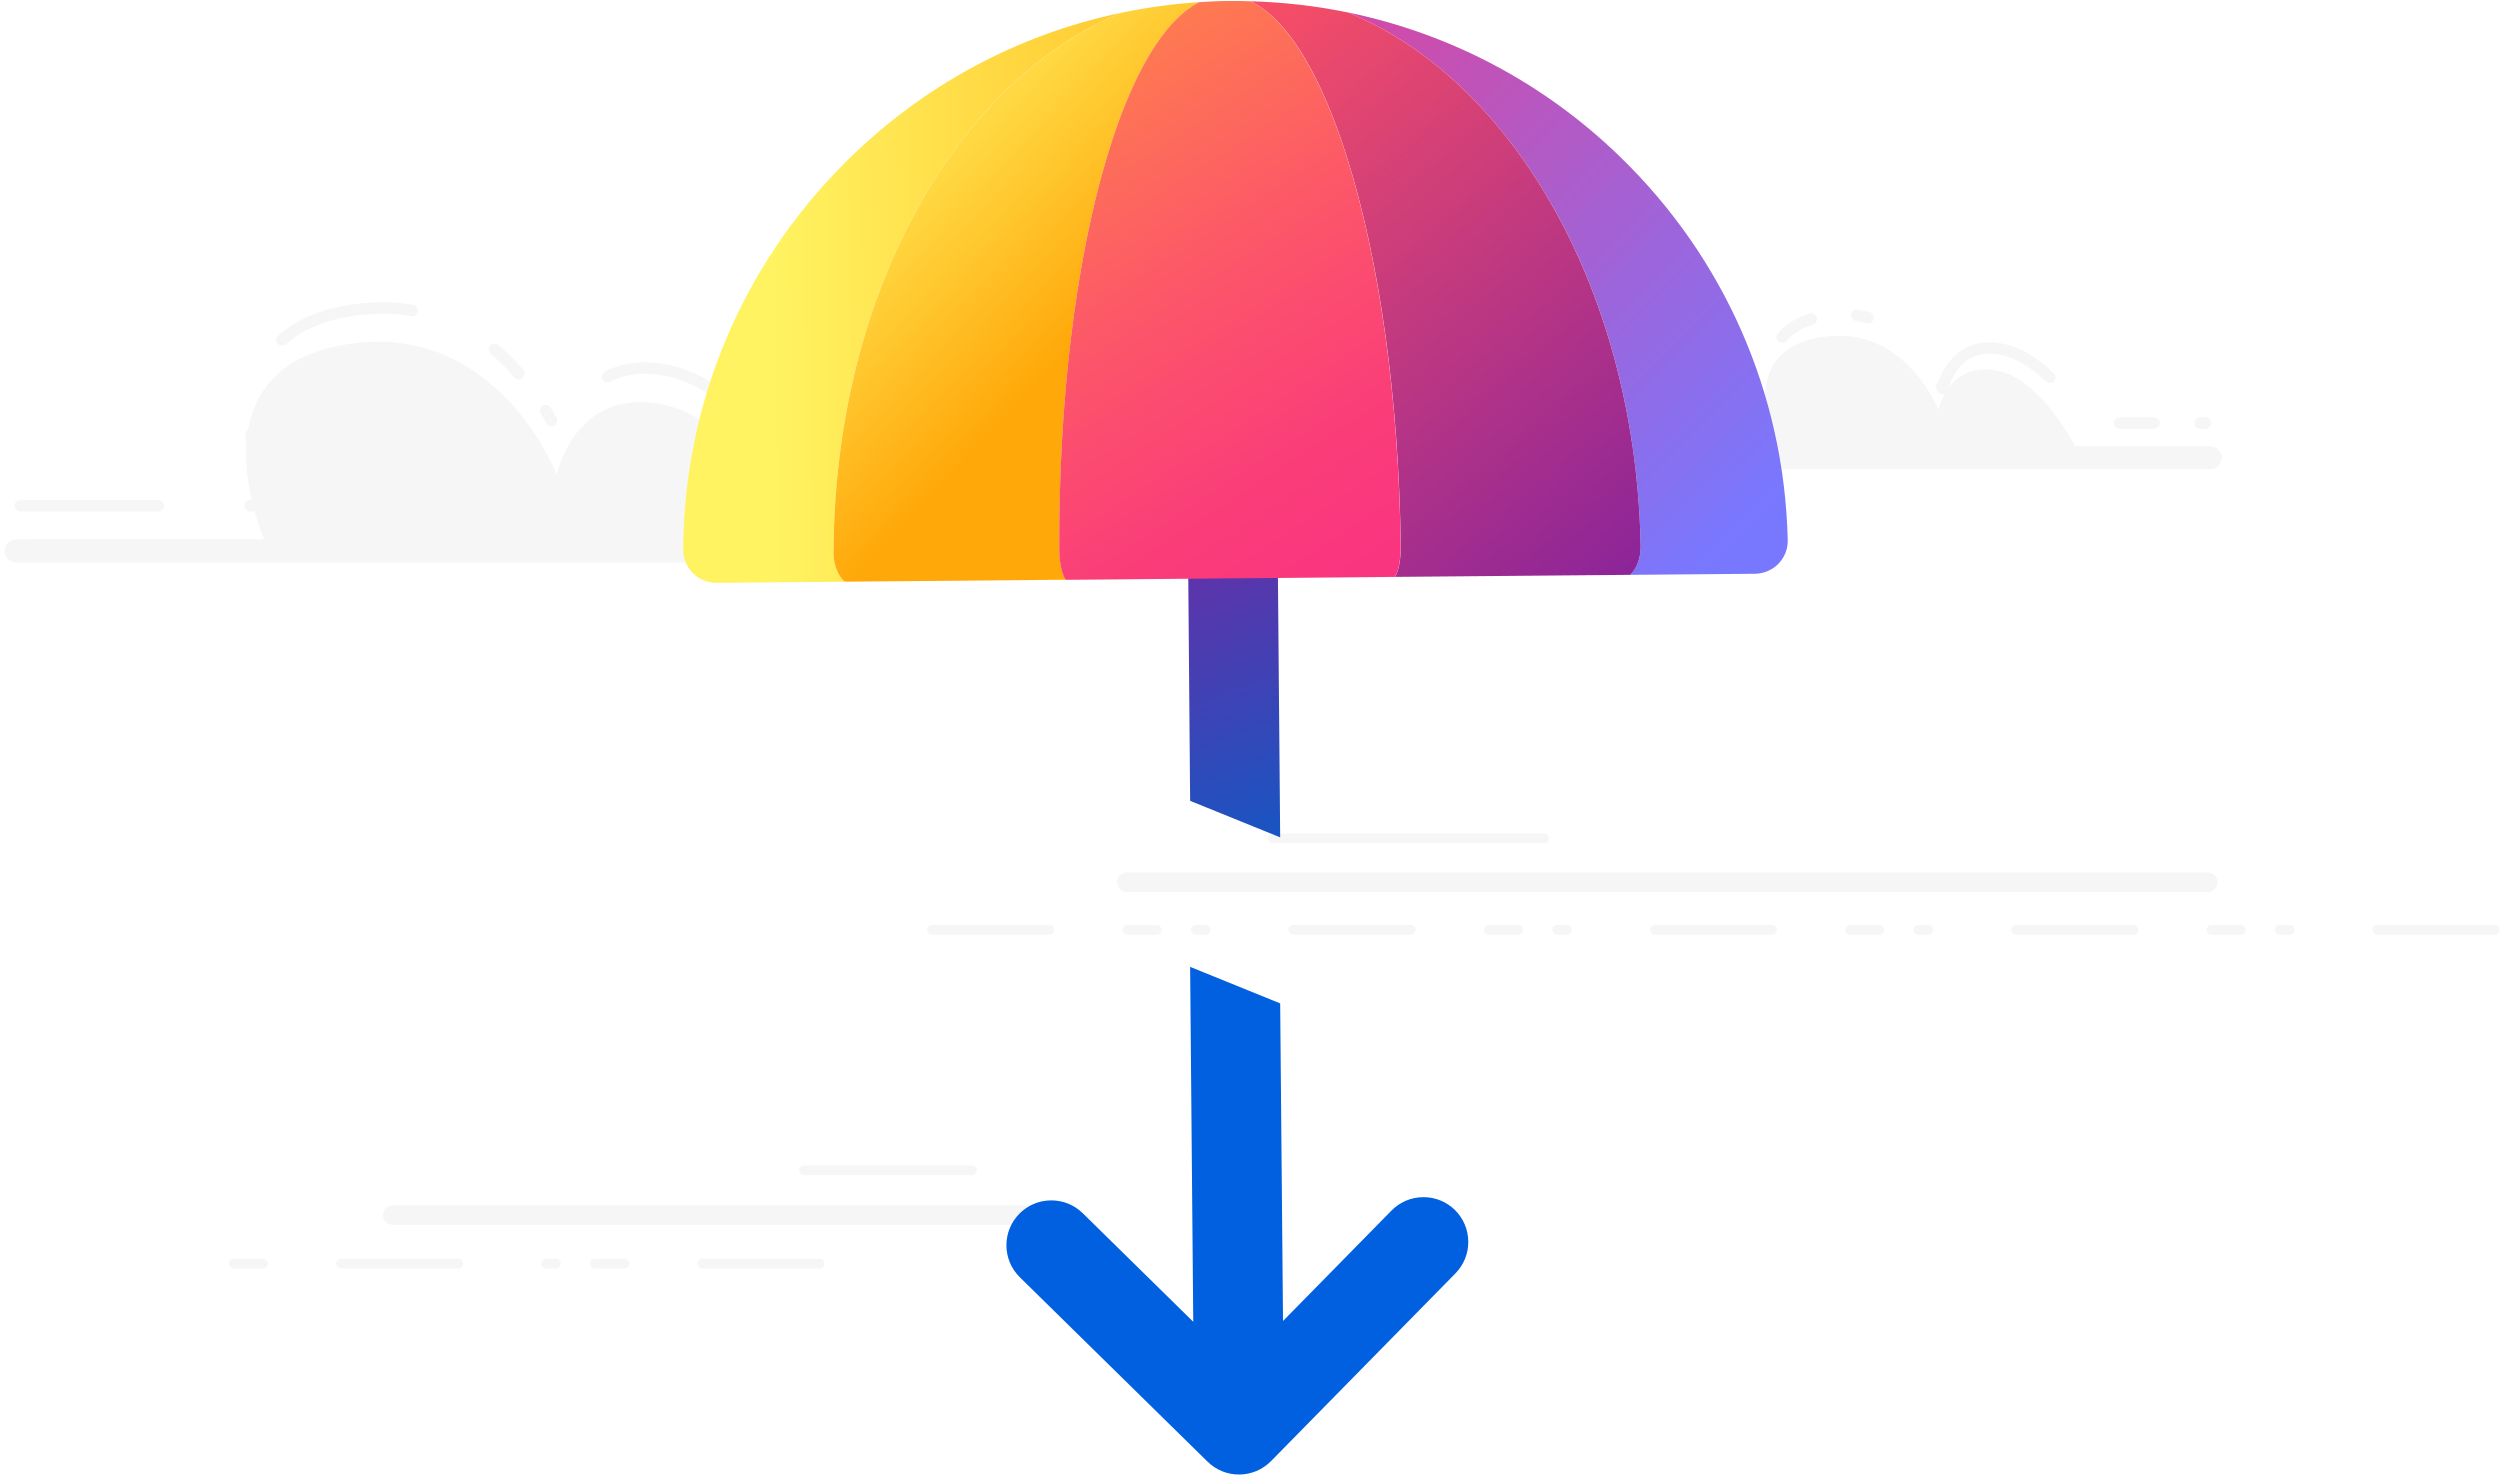
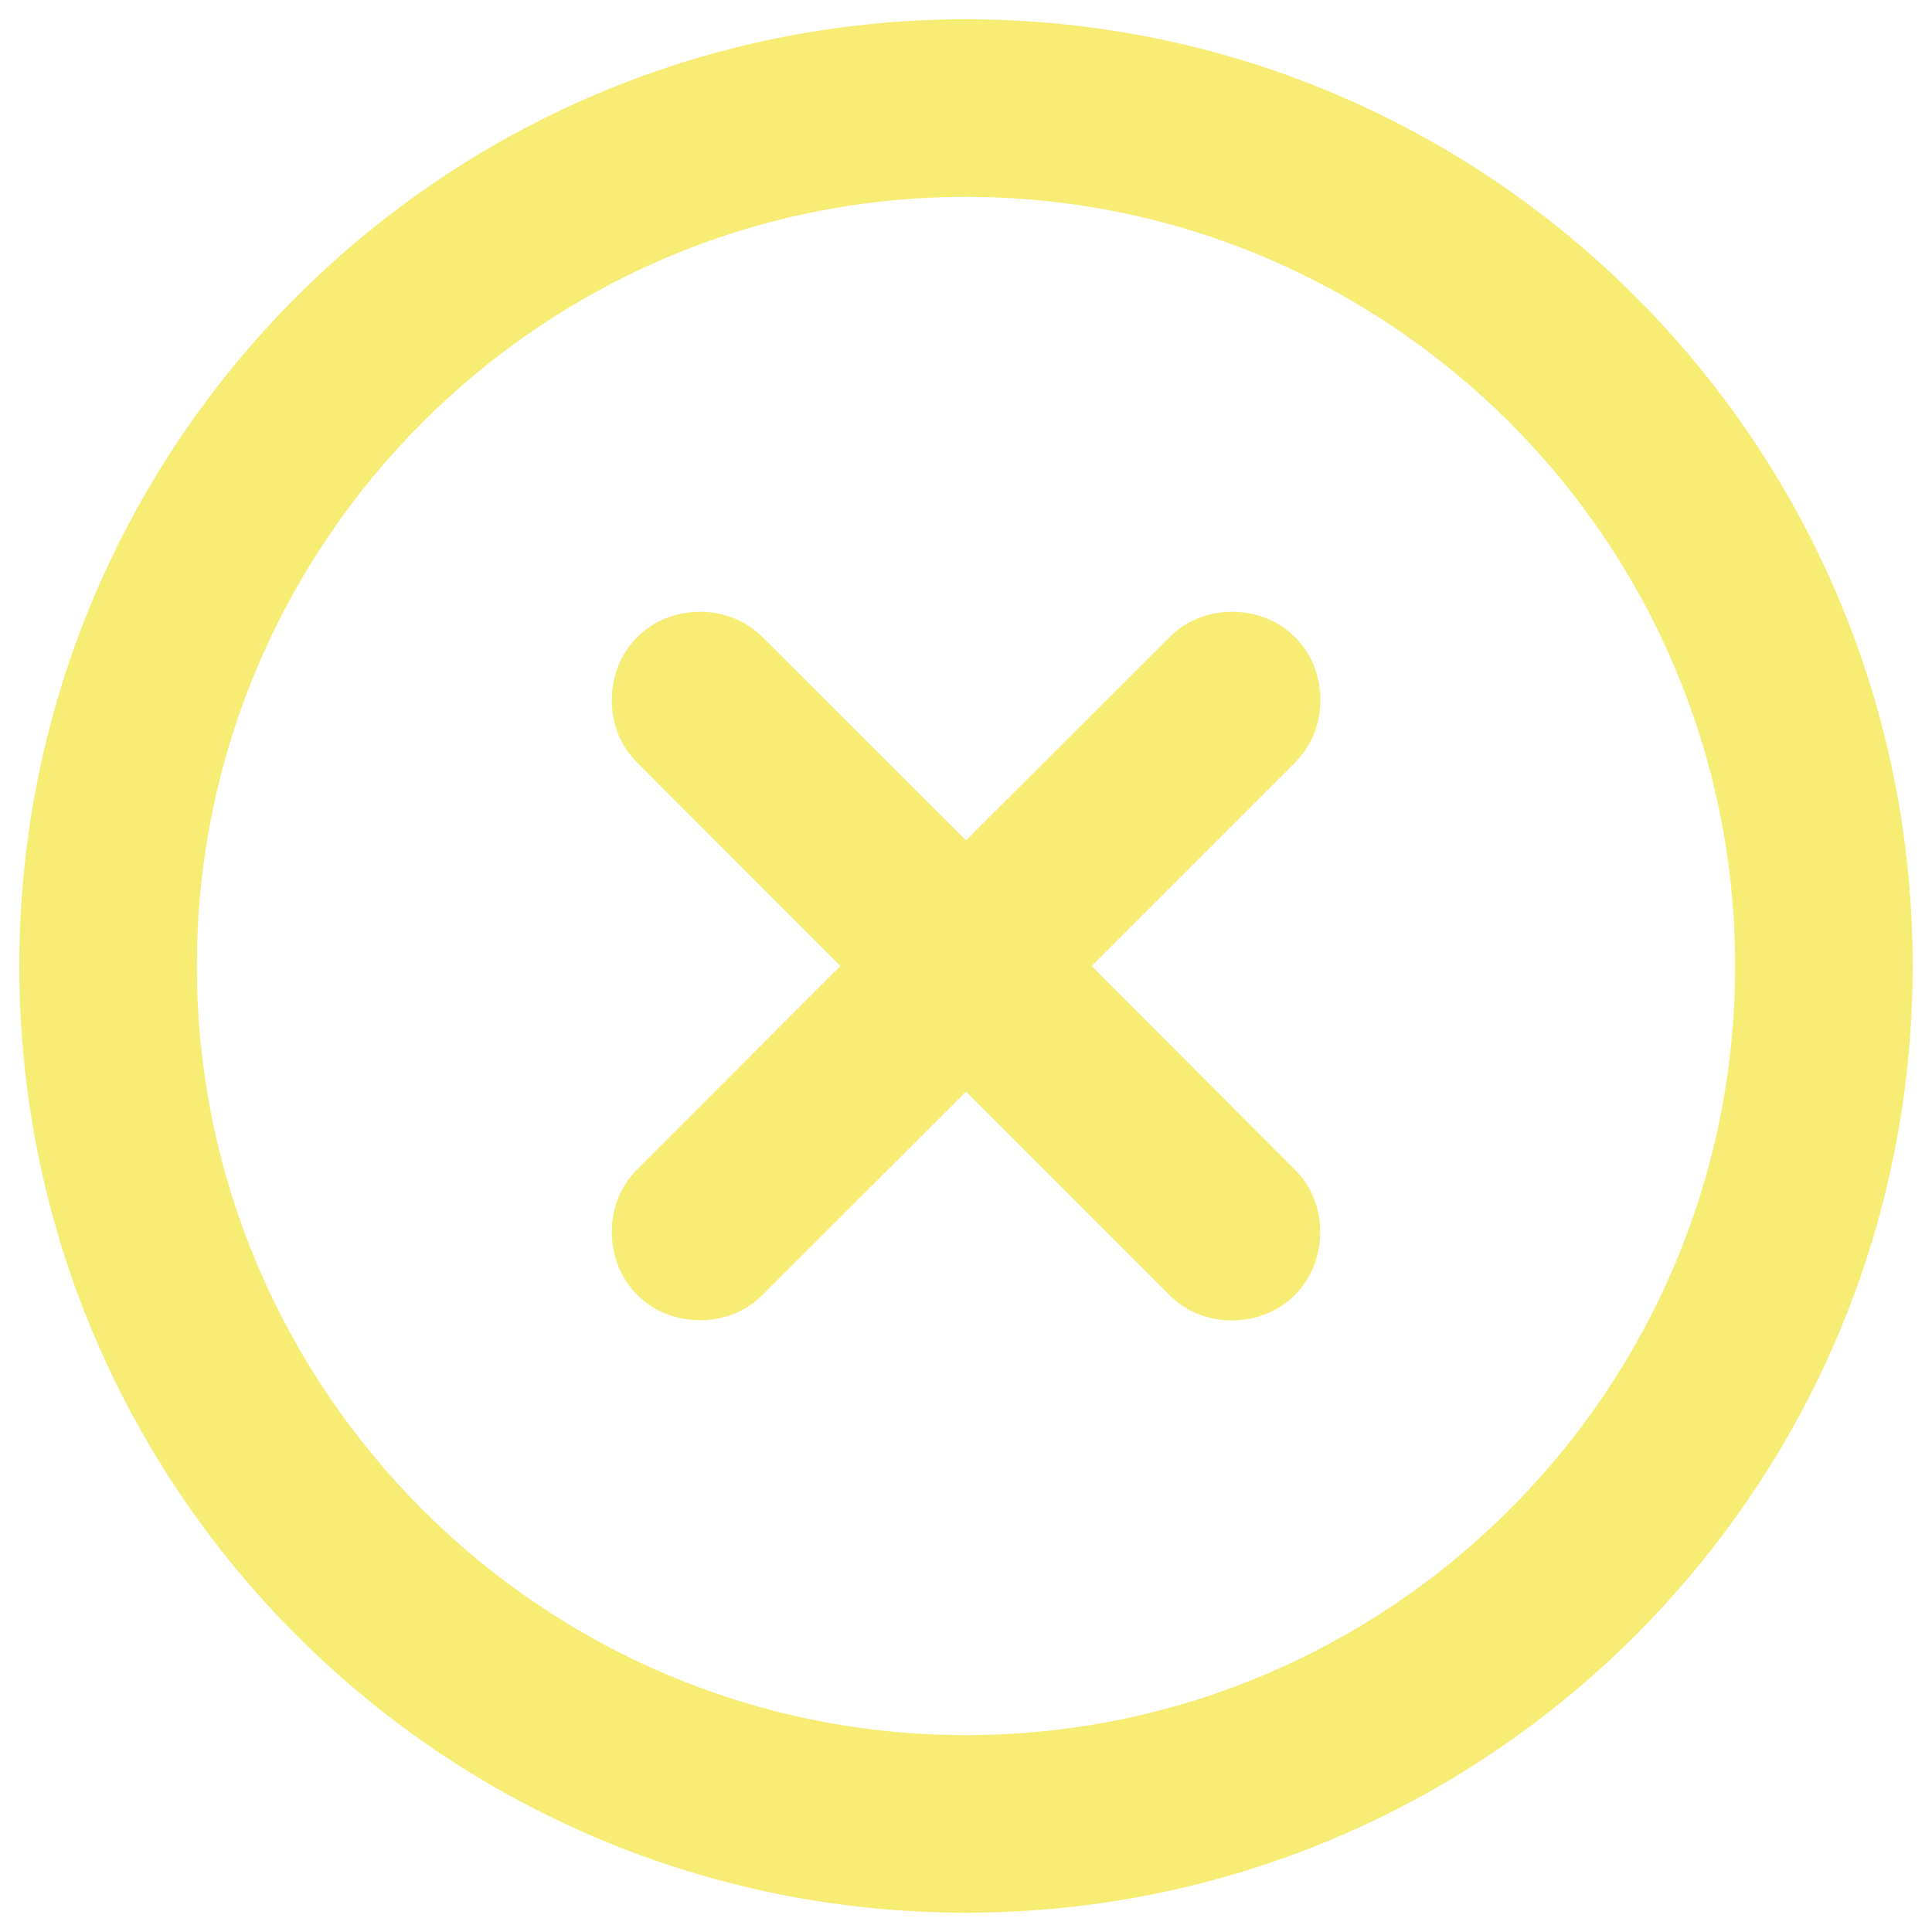
- <svg xmlns="http://www.w3.org/2000/svg" width="356px" height="210px" viewBox="0 0 356 210" version="1.1">
-   <defs>
-     <linearGradient x1="58.313%" y1="123.961%" x2="40.138%" y2="-37.272%" id="linearGradient-1">
-       <stop stop-color="#0A5CC7" offset="0.43%" />
-       <stop stop-color="#83219D" offset="99.91%" />
-     </linearGradient>
-     <linearGradient x1="-28.175%" y1="-47.211%" x2="84.48%" y2="96.715%" id="linearGradient-2">
-       <stop stop-color="#FA357F" offset="0%" />
-       <stop stop-color="#7878FF" offset="99.91%" />
-     </linearGradient>
-     <linearGradient x1="20.19%" y1="50.397%" x2="169.058%" y2="48.691%" id="linearGradient-3">
-       <stop stop-color="#FFF361" offset="0%" />
-       <stop stop-color="#FFA80A" offset="100%" />
-     </linearGradient>
-     <linearGradient x1="7.148%" y1="-13.361%" x2="84.33%" y2="120.018%" id="linearGradient-4">
-       <stop stop-color="#FF5162" offset="0%" />
-       <stop stop-color="#83219D" offset="100%" />
-     </linearGradient>
-     <linearGradient x1="34.084%" y1="25.56%" x2="59.474%" y2="63.101%" id="linearGradient-5">
-       <stop stop-color="#FFD943" offset="0%" />
-       <stop stop-color="#FFA80A" offset="100%" />
-     </linearGradient>
-     <linearGradient x1="21.668%" y1="-7.197%" x2="65.14%" y2="106.397%" id="linearGradient-6">
-       <stop stop-color="#FF8748" offset="0%" />
-       <stop stop-color="#FE7852" offset="13.28%" />
-       <stop stop-color="#FC546A" offset="50.49%" />
-       <stop stop-color="#FA3D79" offset="80.73%" />
-       <stop stop-color="#FA357F" offset="100%" />
-     </linearGradient>
-   </defs>
-   <g id="Page-1" stroke="none" stroke-width="1" fill="none" fill-rule="evenodd">
-     <g id="Send_Went_Wrong" transform="translate(-542, -304)" fill-rule="nonzero">
-       <g id="firefox-send_illustrations-02" transform="translate(541.9868, 304)">
-         <g id="Group" transform="translate(0, 41.72185)" fill="#EDEDF0" opacity="0.5">
-           <g transform="translate(31.98675, 123.7748)">
-             <g transform="translate(22.25166, 5.562914)" id="Path">
-               <path d="M1.711,3.366 L97.045,3.366 C97.81,3.366 98.436,2.74 98.436,1.975 C98.436,1.21 97.81,0.584 97.045,0.584 L1.711,0.584 C0.946,0.584 0.32,1.21 0.32,1.975 C0.32,2.74 0.946,3.366 1.711,3.366 Z" />
-             </g>
-             <g transform="translate(80.66225, 0)" id="Path">
-               <path d="M1.85,1.864 L25.77,1.864 C26.16,1.864 26.466,1.558 26.466,1.168 C26.466,0.779 26.16,0.473 25.77,0.473 L1.85,0.473 C1.46,0.473 1.154,0.779 1.154,1.168 C1.154,1.558 1.46,1.864 1.85,1.864 Z" />
-             </g>
-             <g transform="translate(0, 12.51656)" id="Shape">
-               <path d="M0.598,1.919 C0.598,1.53 0.904,1.224 1.293,1.224 L5.466,1.224 C5.855,1.224 6.161,1.53 6.161,1.919 C6.161,2.309 5.855,2.615 5.466,2.615 L1.293,2.615 C0.918,2.615 0.598,2.295 0.598,1.919 Z M15.896,1.919 C15.896,1.53 16.202,1.224 16.591,1.224 L33.28,1.224 C33.67,1.224 33.975,1.53 33.975,1.919 C33.975,2.309 33.67,2.615 33.28,2.615 L16.591,2.615 C16.216,2.615 15.896,2.295 15.896,1.919 Z M45.101,1.919 C45.101,1.53 45.407,1.224 45.797,1.224 L47.187,1.224 C47.577,1.224 47.883,1.53 47.883,1.919 C47.883,2.309 47.577,2.615 47.187,2.615 L45.797,2.615 C45.421,2.615 45.101,2.295 45.101,1.919 Z M52.055,1.919 C52.055,1.53 52.361,1.224 52.75,1.224 L56.923,1.224 C57.312,1.224 57.618,1.53 57.618,1.919 C57.618,2.309 57.312,2.615 56.923,2.615 L52.75,2.615 C52.375,2.615 52.055,2.295 52.055,1.919 Z M67.353,1.919 C67.353,1.53 67.659,1.224 68.048,1.224 L84.737,1.224 C85.126,1.224 85.432,1.53 85.432,1.919 C85.432,2.309 85.126,2.615 84.737,2.615 L68.048,2.615 C67.673,2.615 67.353,2.295 67.353,1.919 Z" />
-             </g>
-           </g>
-           <g transform="translate(130.7285, 76.49007)">
-             <g transform="translate(27.81457, 5.562914)" id="Path">
-               <path d="M1.933,3.254 L155.859,3.254 C156.624,3.254 157.25,2.628 157.25,1.864 C157.25,1.099 156.624,0.473 155.859,0.473 L1.933,0.473 C1.168,0.473 0.542,1.099 0.542,1.864 C0.542,2.628 1.154,3.254 1.933,3.254 Z" />
-             </g>
-             <g transform="translate(48.6755, 0)" id="Path">
-               <path d="M1.864,1.864 L40.47,1.864 C40.86,1.864 41.166,1.558 41.166,1.168 C41.166,0.779 40.86,0.473 40.47,0.473 L1.864,0.473 C1.474,0.473 1.168,0.779 1.168,1.168 C1.168,1.558 1.474,1.864 1.864,1.864 Z" />
-             </g>
-             <g transform="translate(0, 12.51656)" id="Shape">
-               <path d="M1.321,1.683 C1.321,1.293 1.627,0.987 2.017,0.987 L18.705,0.987 C19.095,0.987 19.401,1.293 19.401,1.683 C19.401,2.072 19.095,2.378 18.705,2.378 L2.017,2.378 C1.641,2.378 1.321,2.072 1.321,1.683 Z M29.136,1.683 C29.136,1.293 29.442,0.987 29.831,0.987 L34.003,0.987 C34.393,0.987 34.699,1.293 34.699,1.683 C34.699,2.072 34.393,2.378 34.003,2.378 L29.831,2.378 C29.456,2.378 29.136,2.072 29.136,1.683 Z M38.871,1.683 C38.871,1.293 39.177,0.987 39.566,0.987 L40.957,0.987 C41.346,0.987 41.652,1.293 41.652,1.683 C41.652,2.072 41.346,2.378 40.957,2.378 L39.566,2.378 C39.191,2.378 38.871,2.072 38.871,1.683 Z M52.778,1.683 C52.778,1.293 53.084,0.987 53.474,0.987 L70.162,0.987 C70.552,0.987 70.858,1.293 70.858,1.683 C70.858,2.072 70.552,2.378 70.162,2.378 L53.474,2.378 C53.098,2.378 52.778,2.072 52.778,1.683 Z M80.593,1.683 C80.593,1.293 80.899,0.987 81.288,0.987 L85.46,0.987 C85.85,0.987 86.156,1.293 86.156,1.683 C86.156,2.072 85.85,2.378 85.46,2.378 L81.288,2.378 C80.913,2.378 80.593,2.072 80.593,1.683 Z M90.328,1.683 C90.328,1.293 90.634,0.987 91.023,0.987 L92.414,0.987 C92.803,0.987 93.109,1.293 93.109,1.683 C93.109,2.072 92.803,2.378 92.414,2.378 L91.023,2.378 C90.648,2.378 90.328,2.072 90.328,1.683 Z M104.235,1.683 C104.235,1.293 104.541,0.987 104.93,0.987 L121.619,0.987 C122.009,0.987 122.315,1.293 122.315,1.683 C122.315,2.072 122.009,2.378 121.619,2.378 L104.93,2.378 C104.555,2.378 104.235,2.072 104.235,1.683 Z M132.05,1.683 C132.05,1.293 132.356,0.987 132.745,0.987 L136.917,0.987 C137.307,0.987 137.613,1.293 137.613,1.683 C137.613,2.072 137.307,2.378 136.917,2.378 L132.745,2.378 C132.37,2.378 132.05,2.072 132.05,1.683 Z M141.785,1.683 C141.785,1.293 142.091,0.987 142.48,0.987 L143.871,0.987 C144.26,0.987 144.566,1.293 144.566,1.683 C144.566,2.072 144.26,2.378 143.871,2.378 L142.48,2.378 C142.105,2.378 141.785,2.072 141.785,1.683 Z M155.692,1.683 C155.692,1.293 155.998,0.987 156.387,0.987 L173.076,0.987 C173.466,0.987 173.772,1.293 173.772,1.683 C173.772,2.072 173.466,2.378 173.076,2.378 L156.387,2.378 C156.012,2.378 155.692,2.072 155.692,1.683 Z M183.507,1.683 C183.507,1.293 183.813,0.987 184.202,0.987 L188.374,0.987 C188.764,0.987 189.07,1.293 189.07,1.683 C189.07,2.072 188.764,2.378 188.374,2.378 L184.202,2.378 C183.826,2.378 183.507,2.072 183.507,1.683 Z M193.242,1.683 C193.242,1.293 193.548,0.987 193.937,0.987 L195.328,0.987 C195.717,0.987 196.023,1.293 196.023,1.683 C196.023,2.072 195.717,2.378 195.328,2.378 L193.937,2.378 C193.562,2.378 193.242,2.072 193.242,1.683 Z M207.149,1.683 C207.149,1.293 207.455,0.987 207.844,0.987 L224.533,0.987 C224.923,0.987 225.228,1.293 225.228,1.683 C225.228,2.072 224.923,2.378 224.533,2.378 L207.844,2.378 C207.469,2.378 207.149,2.072 207.149,1.683 Z" />
-             </g>
-           </g>
-           <g>
-             <path d="M2.309,35.13 L37.661,35.13 C37.661,35.13 26.605,10.403 50.08,7.204 C71.025,4.353 79.299,25.881 79.299,25.881 C79.299,25.881 81.789,13.462 94.236,15.84 C106.516,18.177 115.583,37.939 115.583,37.939 L146.374,37.939" id="Path" />
-             <g transform="translate(1.390728, 0)" id="Shape">
-               <path d="M145.609,32.098 L136.514,32.098 C136.055,32.098 135.693,31.736 135.693,31.277 C135.693,30.819 136.055,30.457 136.514,30.457 L145.609,30.457 C146.068,30.457 146.43,30.819 146.43,31.277 C146.43,31.736 146.054,32.098 145.609,32.098 Z M121.772,32.098 L120.131,32.098 C119.672,32.098 119.311,31.736 119.311,31.277 C119.311,30.819 119.672,30.457 120.131,30.457 L121.772,30.457 C122.231,30.457 122.593,30.819 122.593,31.277 C122.593,31.736 122.231,32.098 121.772,32.098 Z M36.882,31.111 L34.254,31.111 C33.795,31.111 33.433,30.749 33.433,30.29 C33.433,29.831 33.795,29.47 34.254,29.47 L35.672,29.47 C35.561,29.177 35.436,28.816 35.297,28.413 C35.158,27.981 35.38,27.523 35.811,27.37 C36.242,27.23 36.701,27.453 36.854,27.884 C37.285,29.15 37.633,29.928 37.633,29.942 C37.744,30.193 37.717,30.485 37.577,30.721 C37.411,30.972 37.16,31.111 36.882,31.111 Z M21.153,31.111 L1.53,31.111 C1.071,31.111 0.709,30.749 0.709,30.29 C0.709,29.831 1.071,29.47 1.53,29.47 L21.167,29.47 C21.626,29.47 21.987,29.831 21.987,30.29 C21.974,30.735 21.612,31.111 21.153,31.111 Z M114.234,31.013 C113.942,31.013 113.664,30.86 113.525,30.596 C112.997,29.664 112.134,28.19 110.98,26.466 C110.73,26.09 110.827,25.575 111.203,25.325 C111.578,25.075 112.093,25.172 112.343,25.548 C113.525,27.314 114.415,28.83 114.958,29.789 C115.18,30.179 115.041,30.679 114.638,30.902 C114.513,30.985 114.374,31.013 114.234,31.013 Z M34.546,22.613 C34.142,22.613 33.795,22.321 33.739,21.904 C33.656,21.362 33.6,20.791 33.558,20.221 C33.517,19.776 33.864,19.373 34.309,19.345 C34.782,19.317 35.158,19.637 35.185,20.096 C35.227,20.638 35.283,21.167 35.366,21.681 C35.436,22.126 35.116,22.544 34.671,22.599 C34.615,22.613 34.574,22.613 34.546,22.613 Z M77.158,19.011 C76.866,19.011 76.587,18.858 76.434,18.58 C76.198,18.149 75.934,17.676 75.642,17.189 C75.405,16.8 75.53,16.299 75.92,16.063 C76.309,15.826 76.81,15.952 77.046,16.341 C77.352,16.856 77.63,17.342 77.881,17.801 C78.089,18.205 77.95,18.691 77.547,18.914 C77.422,18.97 77.297,19.011 77.158,19.011 Z M103.136,16.911 C102.942,16.911 102.761,16.842 102.608,16.717 C99.479,14.032 96.364,12.377 93.318,11.793 C90.328,11.223 87.685,11.515 85.488,12.642 C85.085,12.85 84.598,12.683 84.389,12.294 C84.181,11.891 84.334,11.404 84.737,11.195 C87.254,9.888 90.272,9.554 93.624,10.194 C96.948,10.834 100.327,12.6 103.679,15.479 C104.026,15.771 104.054,16.285 103.762,16.633 C103.595,16.814 103.373,16.911 103.136,16.911 Z M72.513,12.28 C72.29,12.28 72.054,12.183 71.901,12.002 C70.83,10.764 69.675,9.638 68.493,8.65 C68.146,8.358 68.104,7.844 68.396,7.496 C68.688,7.148 69.203,7.107 69.55,7.399 C70.802,8.442 72.012,9.638 73.138,10.931 C73.43,11.279 73.403,11.793 73.055,12.085 C72.902,12.211 72.707,12.28 72.513,12.28 Z M38.774,7.51 C38.551,7.51 38.328,7.413 38.162,7.246 C37.856,6.912 37.883,6.397 38.217,6.091 C40.832,3.727 44.517,2.197 49.176,1.572 C52.027,1.182 54.823,1.224 57.465,1.683 C57.91,1.766 58.202,2.183 58.132,2.628 C58.049,3.074 57.632,3.379 57.187,3.296 C54.711,2.865 52.083,2.837 49.399,3.199 C45.074,3.797 41.68,5.174 39.316,7.315 C39.163,7.44 38.968,7.51 38.774,7.51 Z" />
-             </g>
-             <g transform="translate(0, 34.76821)" id="Path">
-               <path d="M148.015,3.602 L2.309,3.602 C1.405,3.602 0.668,2.865 0.668,1.961 C0.668,1.057 1.405,0.32 2.309,0.32 L148.015,0.32 C148.919,0.32 149.656,1.057 149.656,1.961 C149.642,2.879 148.919,3.602 148.015,3.602 Z" />
-             </g>
-           </g>
-           <g transform="translate(230.8609, 1.390728)">
-             <path d="M2.211,20.416 L21.946,20.416 C21.946,20.416 15.771,6.62 28.872,4.84 C40.554,3.254 45.185,15.256 45.185,15.256 C45.185,15.256 46.575,8.33 53.529,9.652 C60.385,10.959 65.448,21.987 65.448,21.987 L82.623,21.987" id="Path" />
-             <g transform="translate(1.390728, 0)" id="Shape">
-               <path d="M21.125,18.205 L1.419,18.205 C0.96,18.205 0.598,17.843 0.598,17.384 C0.598,16.925 0.96,16.564 1.419,16.564 L21.125,16.564 C21.584,16.564 21.946,16.925 21.946,17.384 C21.946,17.843 21.584,18.205 21.125,18.205 Z M81.83,17.954 L81.066,17.954 C80.607,17.954 80.245,17.593 80.245,17.134 C80.245,16.675 80.607,16.313 81.066,16.313 L81.83,16.313 C82.289,16.313 82.651,16.675 82.651,17.134 C82.651,17.593 82.275,17.954 81.83,17.954 Z M74.501,17.954 L69.578,17.954 C69.119,17.954 68.758,17.593 68.758,17.134 C68.758,16.675 69.119,16.313 69.578,16.313 L74.501,16.313 C74.96,16.313 75.322,16.675 75.322,17.134 C75.322,17.593 74.96,17.954 74.501,17.954 Z M44.392,13.045 C44.058,13.045 43.752,12.823 43.627,12.517 L43.502,12.225 C43.335,11.849 43.474,11.404 43.822,11.195 C44.587,8.901 46.742,5.632 51.04,5.632 C51.624,5.632 52.25,5.688 52.889,5.813 C55.337,6.272 57.799,7.705 60.219,10.041 C60.538,10.361 60.552,10.875 60.232,11.195 C59.913,11.529 59.398,11.529 59.078,11.209 C56.895,9.095 54.711,7.816 52.583,7.413 C52.041,7.315 51.526,7.26 51.04,7.26 C46.311,7.26 45.24,12.169 45.199,12.377 C45.115,12.767 44.781,13.045 44.392,13.045 Z M21.556,5.716 C21.362,5.716 21.181,5.646 21.028,5.521 C20.68,5.229 20.638,4.715 20.93,4.367 C22.015,3.087 23.531,2.142 25.436,1.544 C25.868,1.405 26.326,1.655 26.466,2.086 C26.605,2.517 26.354,2.976 25.923,3.115 C24.324,3.616 23.072,4.395 22.182,5.424 C22.015,5.619 21.793,5.716 21.556,5.716 Z M33.767,2.948 C33.697,2.948 33.628,2.934 33.544,2.921 C33.058,2.795 32.557,2.684 32.042,2.615 C31.597,2.545 31.277,2.128 31.347,1.683 C31.417,1.238 31.834,0.946 32.279,0.987 C32.863,1.071 33.433,1.196 33.975,1.335 C34.407,1.46 34.671,1.905 34.56,2.336 C34.462,2.712 34.128,2.948 33.767,2.948 Z" />
-             </g>
-             <g transform="translate(0, 19.4702)" id="Path">
-               <path d="M83.889,4.242 L2.573,4.242 C1.669,4.242 0.932,3.505 0.932,2.601 C0.932,1.697 1.669,0.96 2.573,0.96 L83.889,0.96 C84.793,0.96 85.53,1.697 85.53,2.601 C85.53,3.505 84.793,4.242 83.889,4.242 Z" />
-             </g>
-           </g>
-         </g>
-         <g id="Group" transform="translate(95.96027, 0)">
-           <path d="M106.711,170.475 C105,170.489 103.401,171.171 102.205,172.381 L86.754,188.11 L86.35,142.883 L73.528,137.682 L73.973,188.221 L58.244,172.77 C57.02,171.574 55.421,170.921 53.71,170.934 C51.999,170.948 50.4,171.63 49.204,172.84 C48.008,174.064 47.354,175.663 47.368,177.374 C47.382,179.084 48.064,180.683 49.274,181.879 L76.003,208.136 C77.227,209.332 78.826,209.986 80.537,209.972 C82.248,209.958 83.847,209.277 85.043,208.067 L111.3,181.337 C112.496,180.113 113.15,178.514 113.136,176.803 C113.122,175.093 112.44,173.493 111.23,172.297 C110.021,171.115 108.407,170.462 106.711,170.475 Z" id="Path" fill="#0060DF" />
-           <path d="M86.017,80.607 C85.989,77.088 83.096,74.251 79.577,74.279 C76.059,74.307 73.222,77.199 73.25,80.718 L73.528,114.04 L86.35,119.241 L86.017,80.607 Z" id="Path" fill="url(#linearGradient-1)" />
-           <path d="M134.706,22.279 C123.858,11.766 110.493,4.77 96.03,1.78 C104.958,5.438 113.191,12.127 120.062,21.487 C131.007,36.395 137.265,56.366 137.682,77.714 C137.71,79.021 137.362,80.273 136.723,81.205 C136.556,81.455 136.361,81.664 136.166,81.858 L153.954,81.705 C155.219,81.691 156.429,81.177 157.305,80.273 C158.181,79.369 158.668,78.145 158.626,76.879 C158.126,56.116 149.628,36.729 134.706,22.279 Z" id="Path" fill="url(#linearGradient-2)" />
-           <path d="M22.752,78.715 C22.794,57.368 28.705,37.285 39.385,22.196 C46.256,12.489 54.586,5.577 63.695,1.822 C48.856,4.937 35.227,12.28 24.296,23.253 C9.624,37.967 1.474,57.493 1.335,78.242 C1.321,79.508 1.822,80.718 2.726,81.622 C3.616,82.512 4.84,83.013 6.105,82.999 L24.352,82.832 C24.143,82.651 23.962,82.442 23.781,82.192 C23.114,81.274 22.752,80.023 22.752,78.715 Z" id="Path" fill="url(#linearGradient-3)" />
-           <path d="M137.682,77.714 C137.265,56.366 130.993,36.395 120.062,21.487 C113.191,12.127 104.958,5.438 96.03,1.78 C91.482,0.848 86.823,0.306 82.109,0.181 C87.213,2.587 91.969,10.18 95.793,22.168 C100.494,36.924 103.248,56.63 103.526,77.686 C103.54,78.966 103.401,80.203 103.136,81.121 C103.011,81.566 102.858,81.914 102.691,82.15 L136.18,81.858 C136.375,81.664 136.57,81.455 136.736,81.205 C137.362,80.273 137.71,79.007 137.682,77.714 Z" id="Path" fill="url(#linearGradient-4)" />
-           <path d="M55.351,81.538 C55.073,80.621 54.906,79.383 54.906,78.103 C54.823,57.048 57.215,37.285 61.665,22.46 C65.253,10.5 69.828,2.865 74.835,0.306 C71.066,0.556 67.339,1.057 63.695,1.822 C54.586,5.577 46.242,12.503 39.385,22.196 C28.705,37.285 22.808,57.368 22.752,78.715 C22.752,80.023 23.114,81.274 23.768,82.192 C23.948,82.442 24.129,82.651 24.338,82.832 L55.81,82.554 C55.643,82.317 55.49,81.983 55.351,81.538 Z" id="Path" fill="url(#linearGradient-5)" />
-           <path d="M74.821,0.306 C69.815,2.865 65.225,10.5 61.651,22.46 C57.215,37.285 54.809,57.048 54.892,78.103 C54.892,79.383 55.059,80.621 55.337,81.538 C55.476,81.983 55.629,82.317 55.81,82.568 L102.677,82.15 C102.844,81.9 102.997,81.566 103.123,81.121 C103.387,80.203 103.526,78.966 103.512,77.686 C103.22,56.63 100.48,36.924 95.779,22.168 C91.955,10.18 87.199,2.587 82.095,0.181 C81.163,0.153 80.231,0.125 79.285,0.139 C77.797,0.139 76.309,0.209 74.821,0.306 Z" id="Path" fill="url(#linearGradient-6)" />
-         </g>
-       </g>
-     </g>
+ <svg xmlns="http://www.w3.org/2000/svg" version="1.1" x="0px" y="0px" viewBox="0 0 1000 1000" enable-background="new 0 0 1000 1000" xml:space="preserve" fill="#f7ec74">
+   <g>
+     <path d="M683.4,360.4c-0.5-11.1-4.6-22.1-13.1-30.6c-8.5-8.5-19.5-12.6-30.6-13.1c-12.4-0.5-24.9,3.6-34.3,13.1L500,435L394.7,329.8c-9.5-9.5-22-13.6-34.3-13.1c-11.1,0.5-22.1,4.6-30.6,13.1c-8.5,8.5-12.6,19.5-13.1,30.6c-0.5,12.4,3.6,24.9,13.1,34.3L435,500L329.8,605.3c-9.5,9.5-13.6,22-13.1,34.3c0.5,11.1,4.6,22.1,13.1,30.6c8.5,8.5,19.5,12.6,30.6,13.1c12.4,0.5,24.9-3.6,34.3-13.1L500,565l105.3,105.3c9.5,9.5,22,13.6,34.3,13.1c11.1-0.5,22.1-4.6,30.6-13.1c8.5-8.5,12.6-19.5,13.1-30.6c0.5-12.4-3.6-24.9-13.1-34.3L565,500l105.3-105.3C679.7,385.2,683.9,372.8,683.4,360.4z M500,10C229.4,10,10,229.4,10,500s219.4,490,490,490c270.6,0,490-219.4,490-490S770.6,10,500,10z M500,898.1c-219.5,0-398.1-178.6-398.1-398.1S280.5,101.9,500,101.9S898.1,280.5,898.1,500S719.5,898.1,500,898.1z" />
  </g>
</svg>
